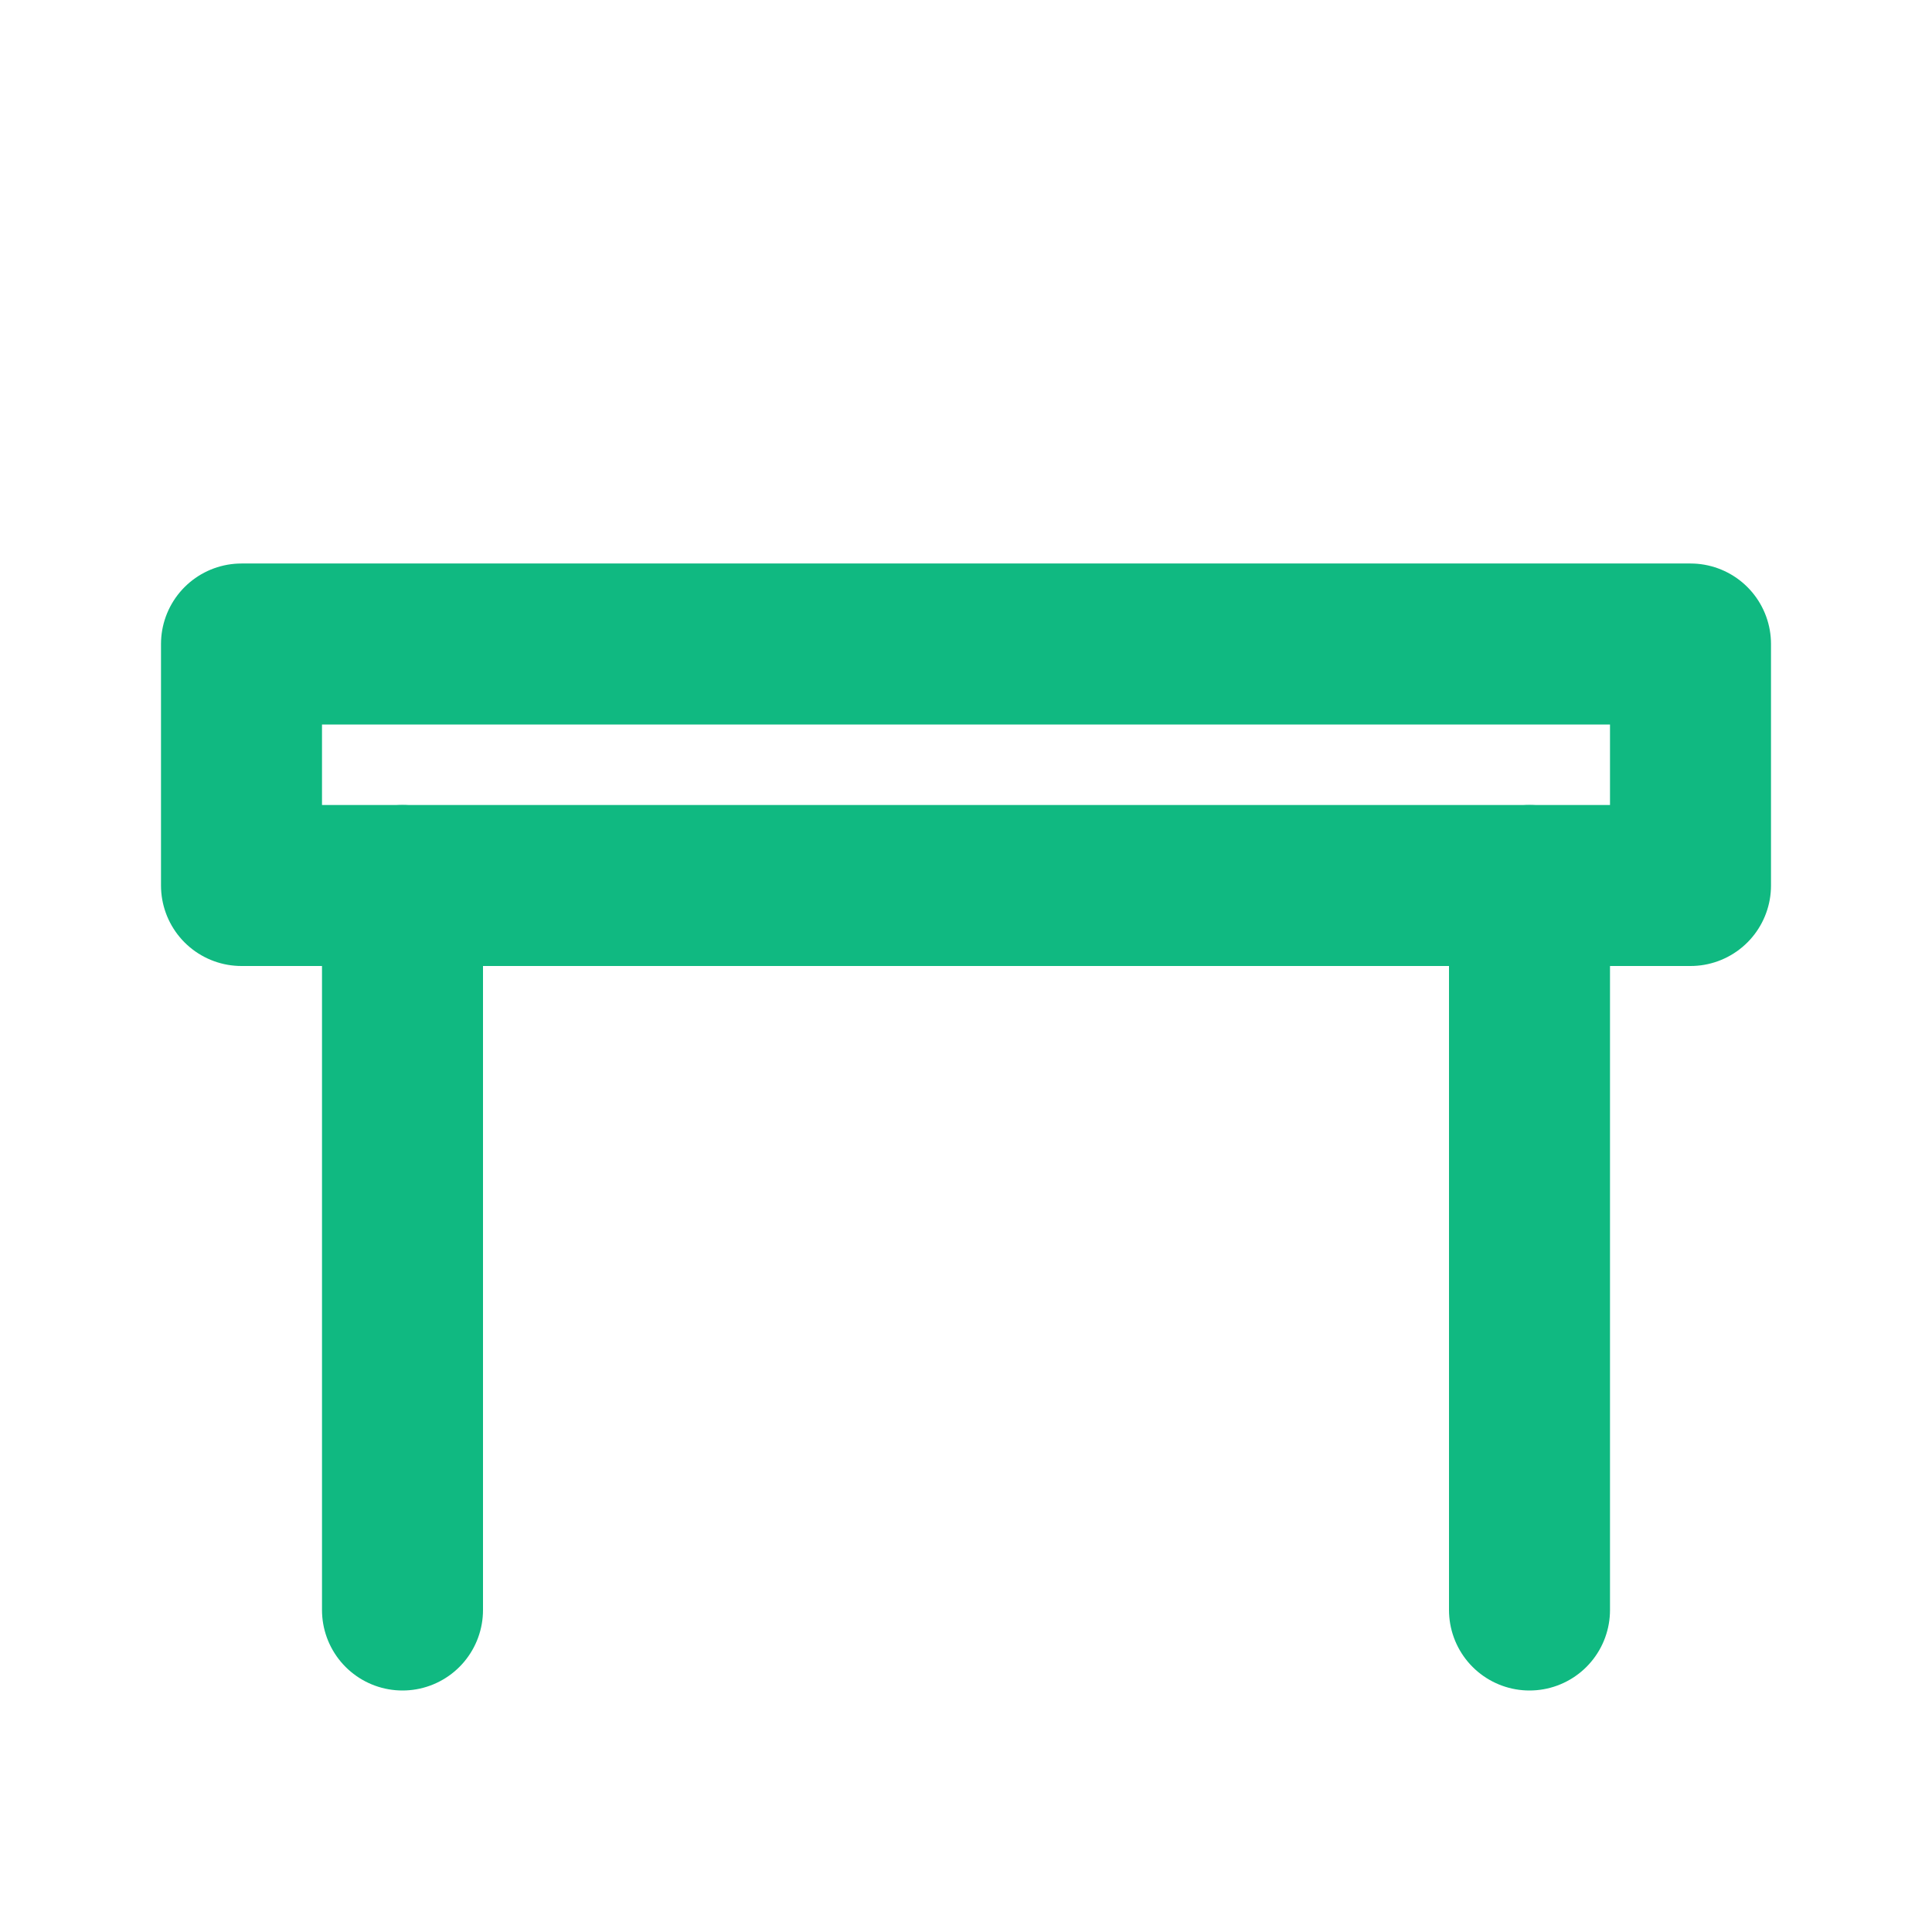
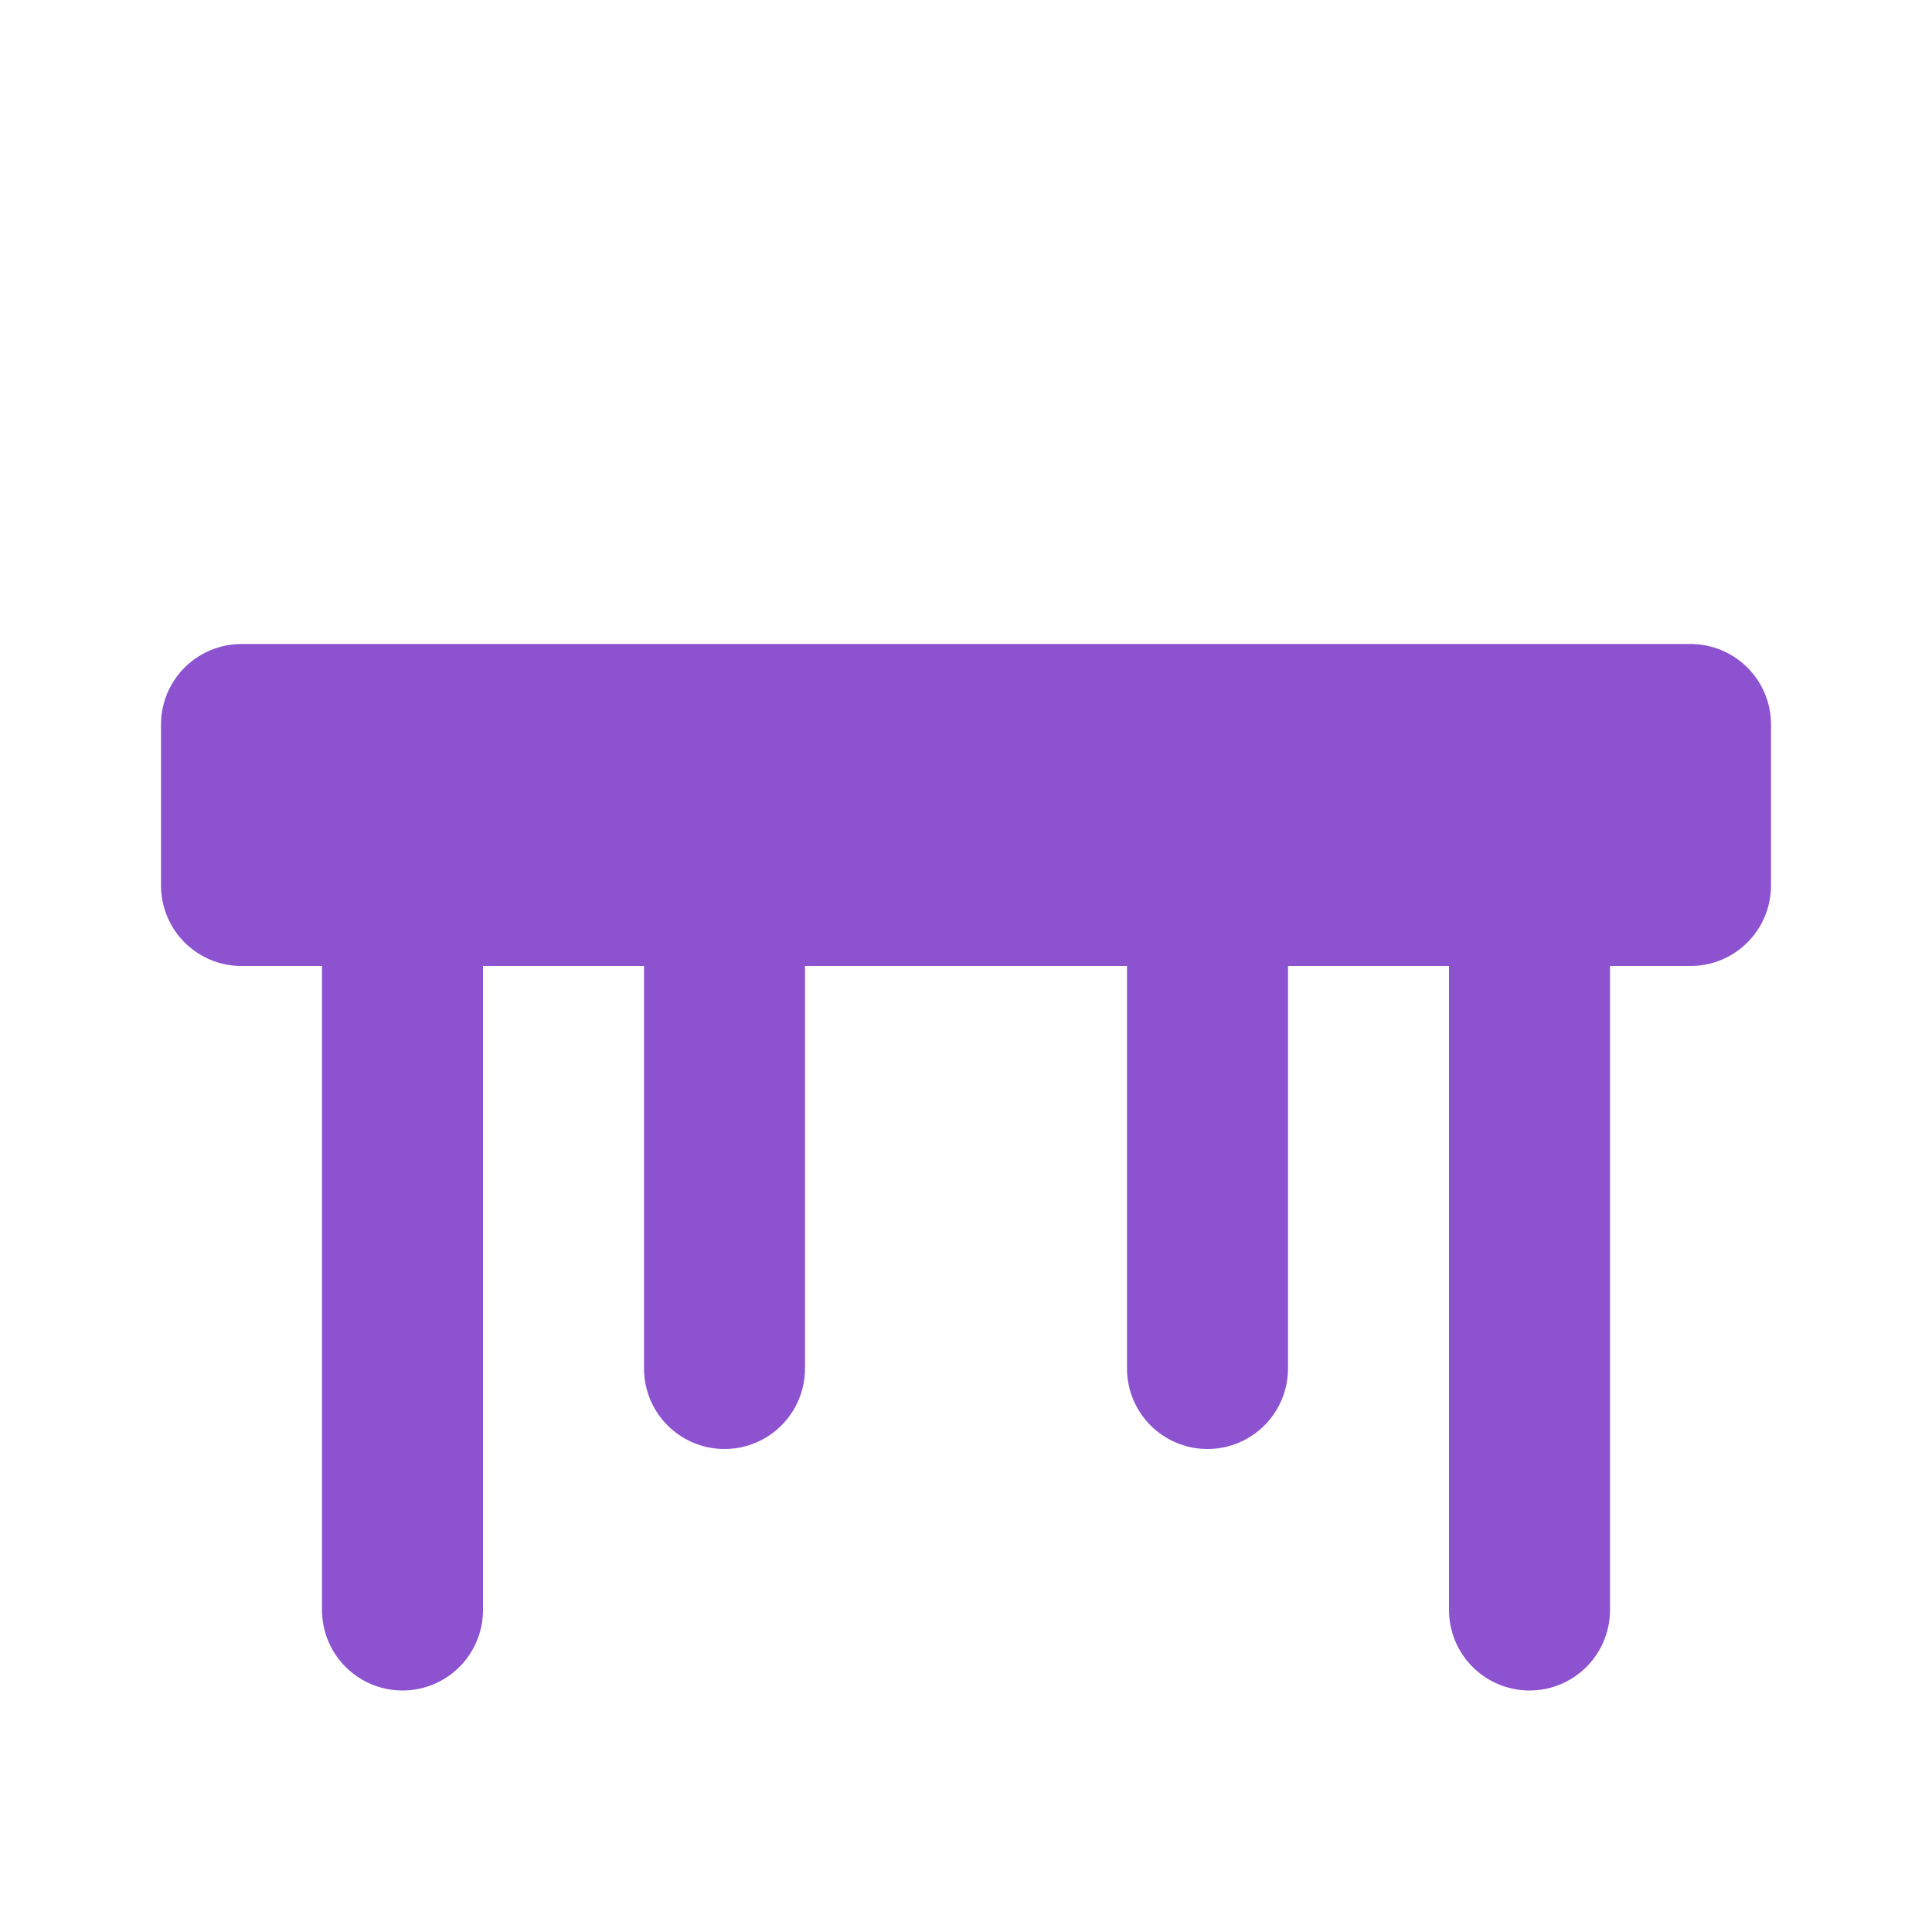
- <svg xmlns="http://www.w3.org/2000/svg" width="24" height="24" viewBox="0 0 24 24" fill="none" stroke="#10B981" stroke-width="2" stroke-linecap="round" stroke-linejoin="round">
-   <path d="M3 8h18v3H3z" />
+ <svg xmlns="http://www.w3.org/2000/svg" width="24" height="24" viewBox="0 0 24 24" fill="none" stroke="#8C52D0" stroke-width="2" stroke-linecap="round" stroke-linejoin="round">
+   <path d="M3 9h18v2H3z" />
  <path d="M5 11v9" />
  <path d="M19 11v9" />
+   <path d="M9 11v6" />
+   <path d="M15 11v6" />
</svg>
